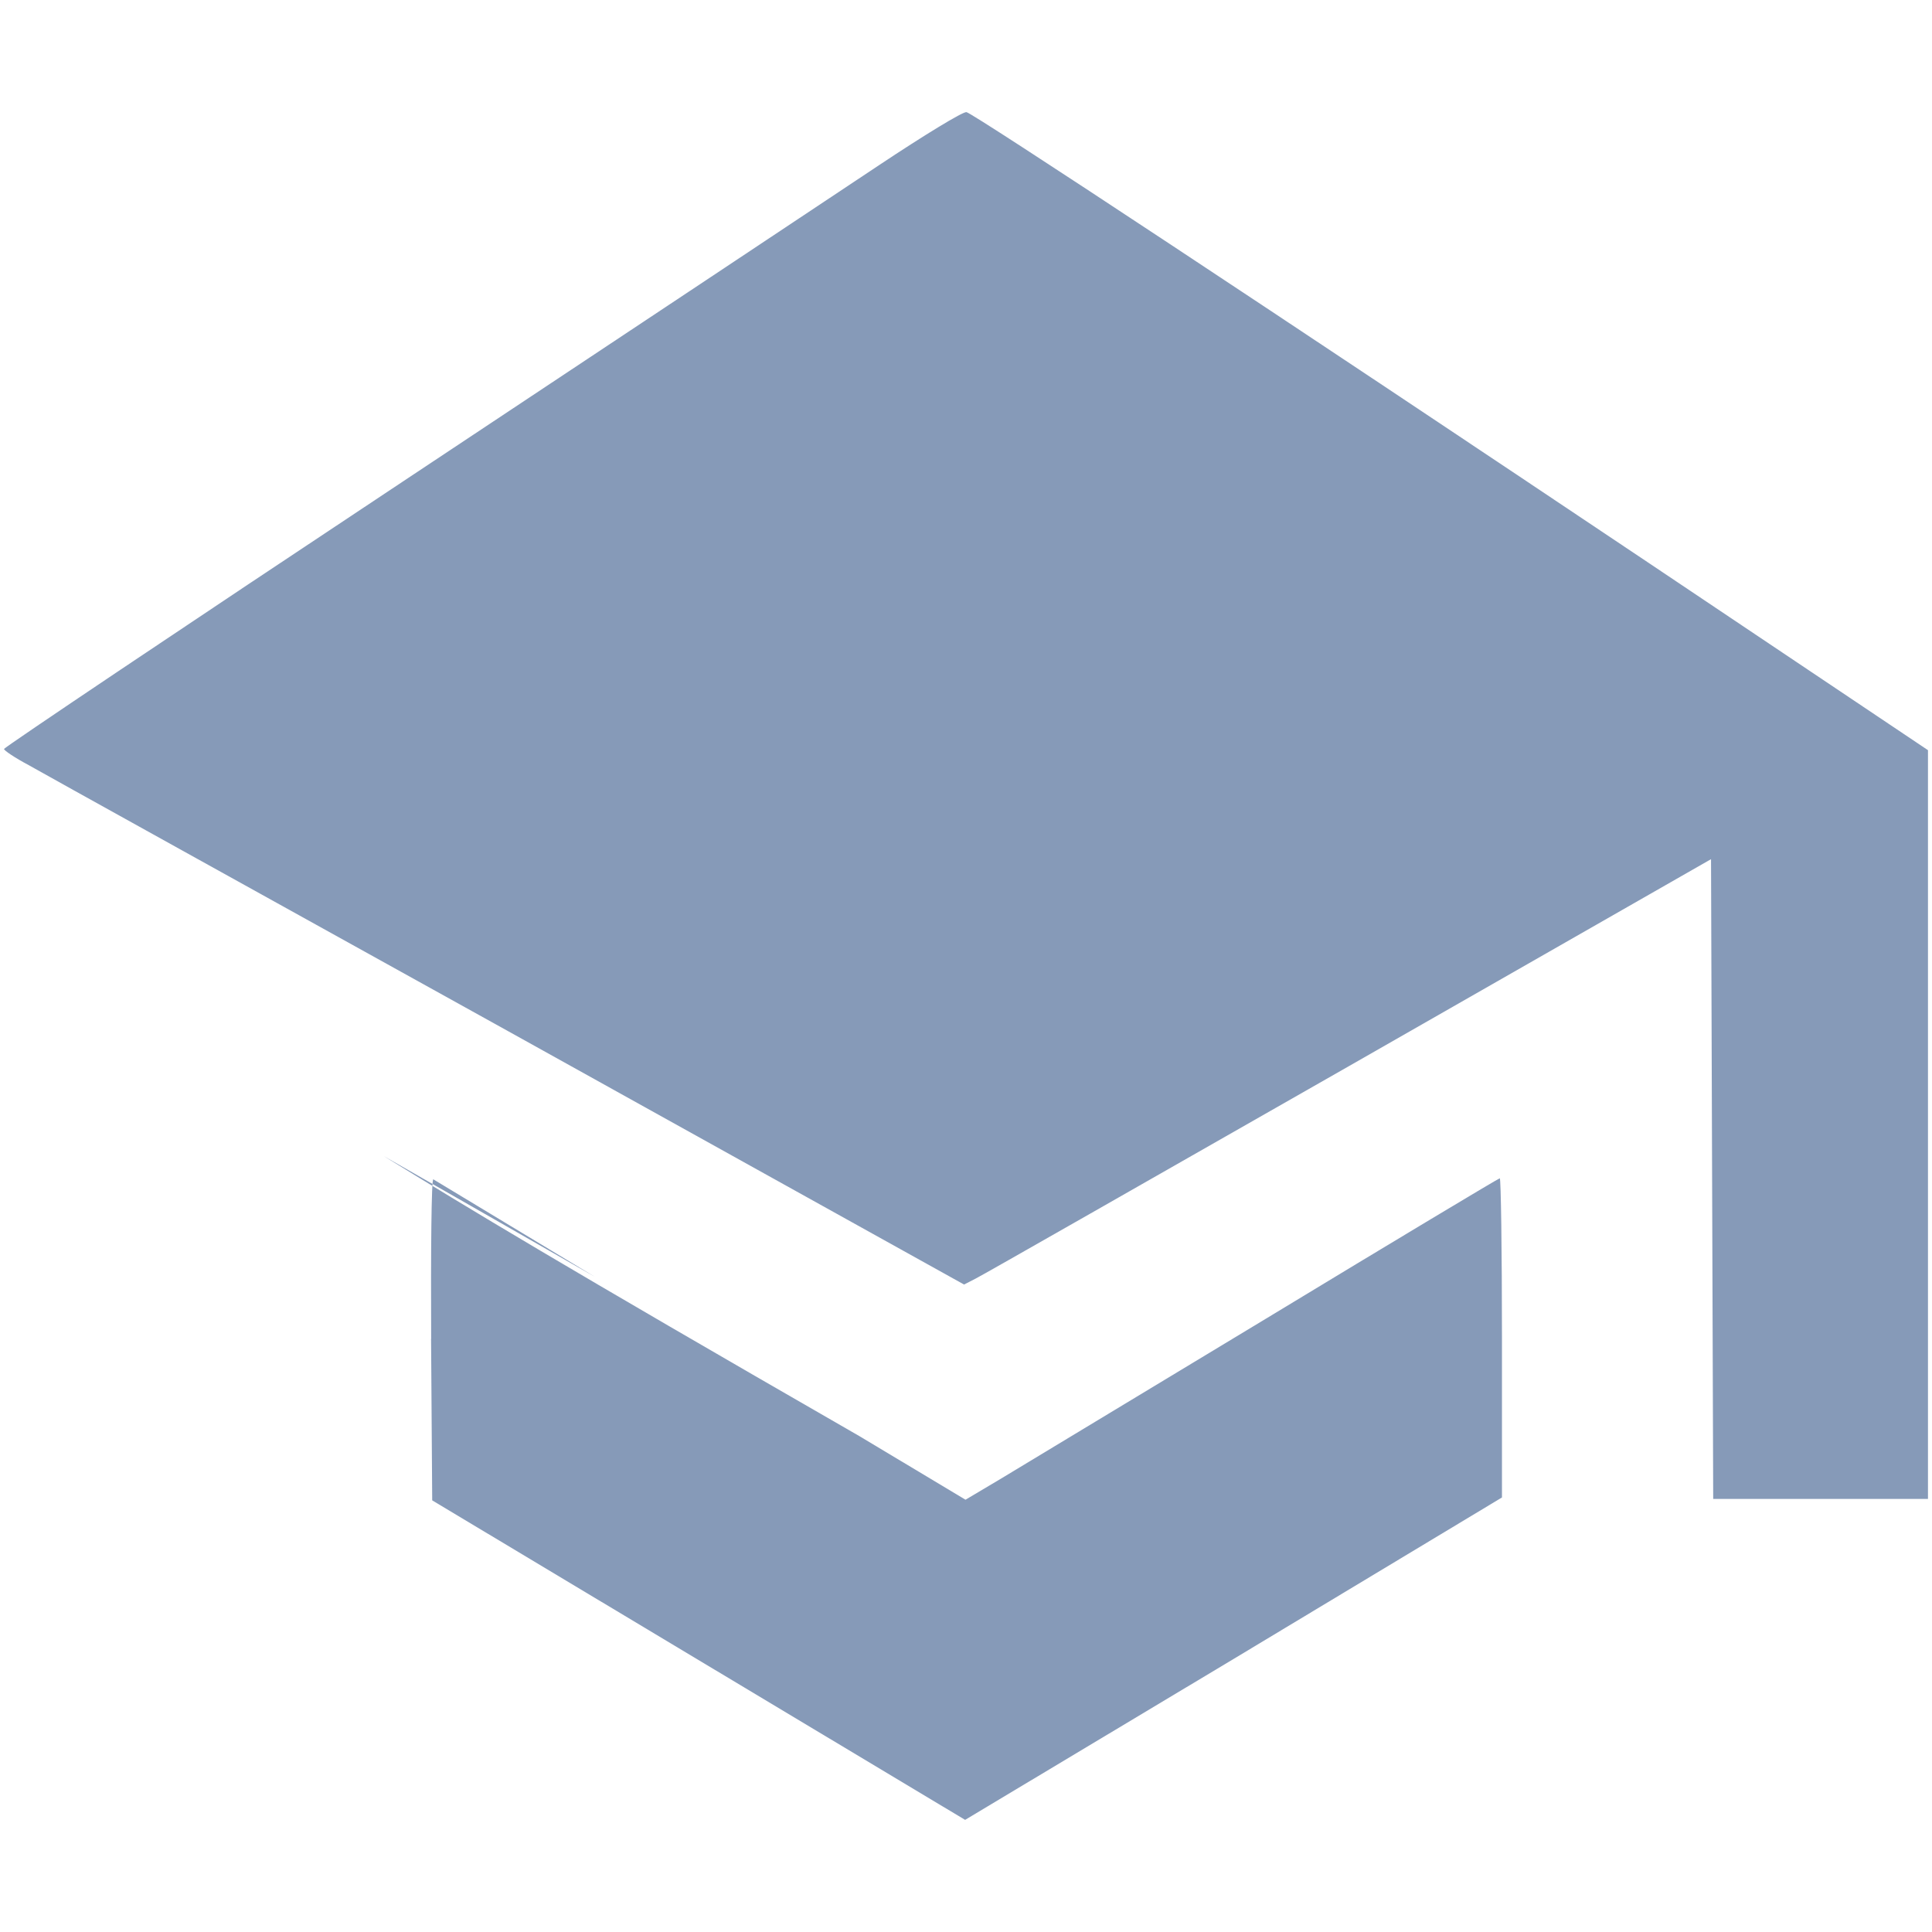
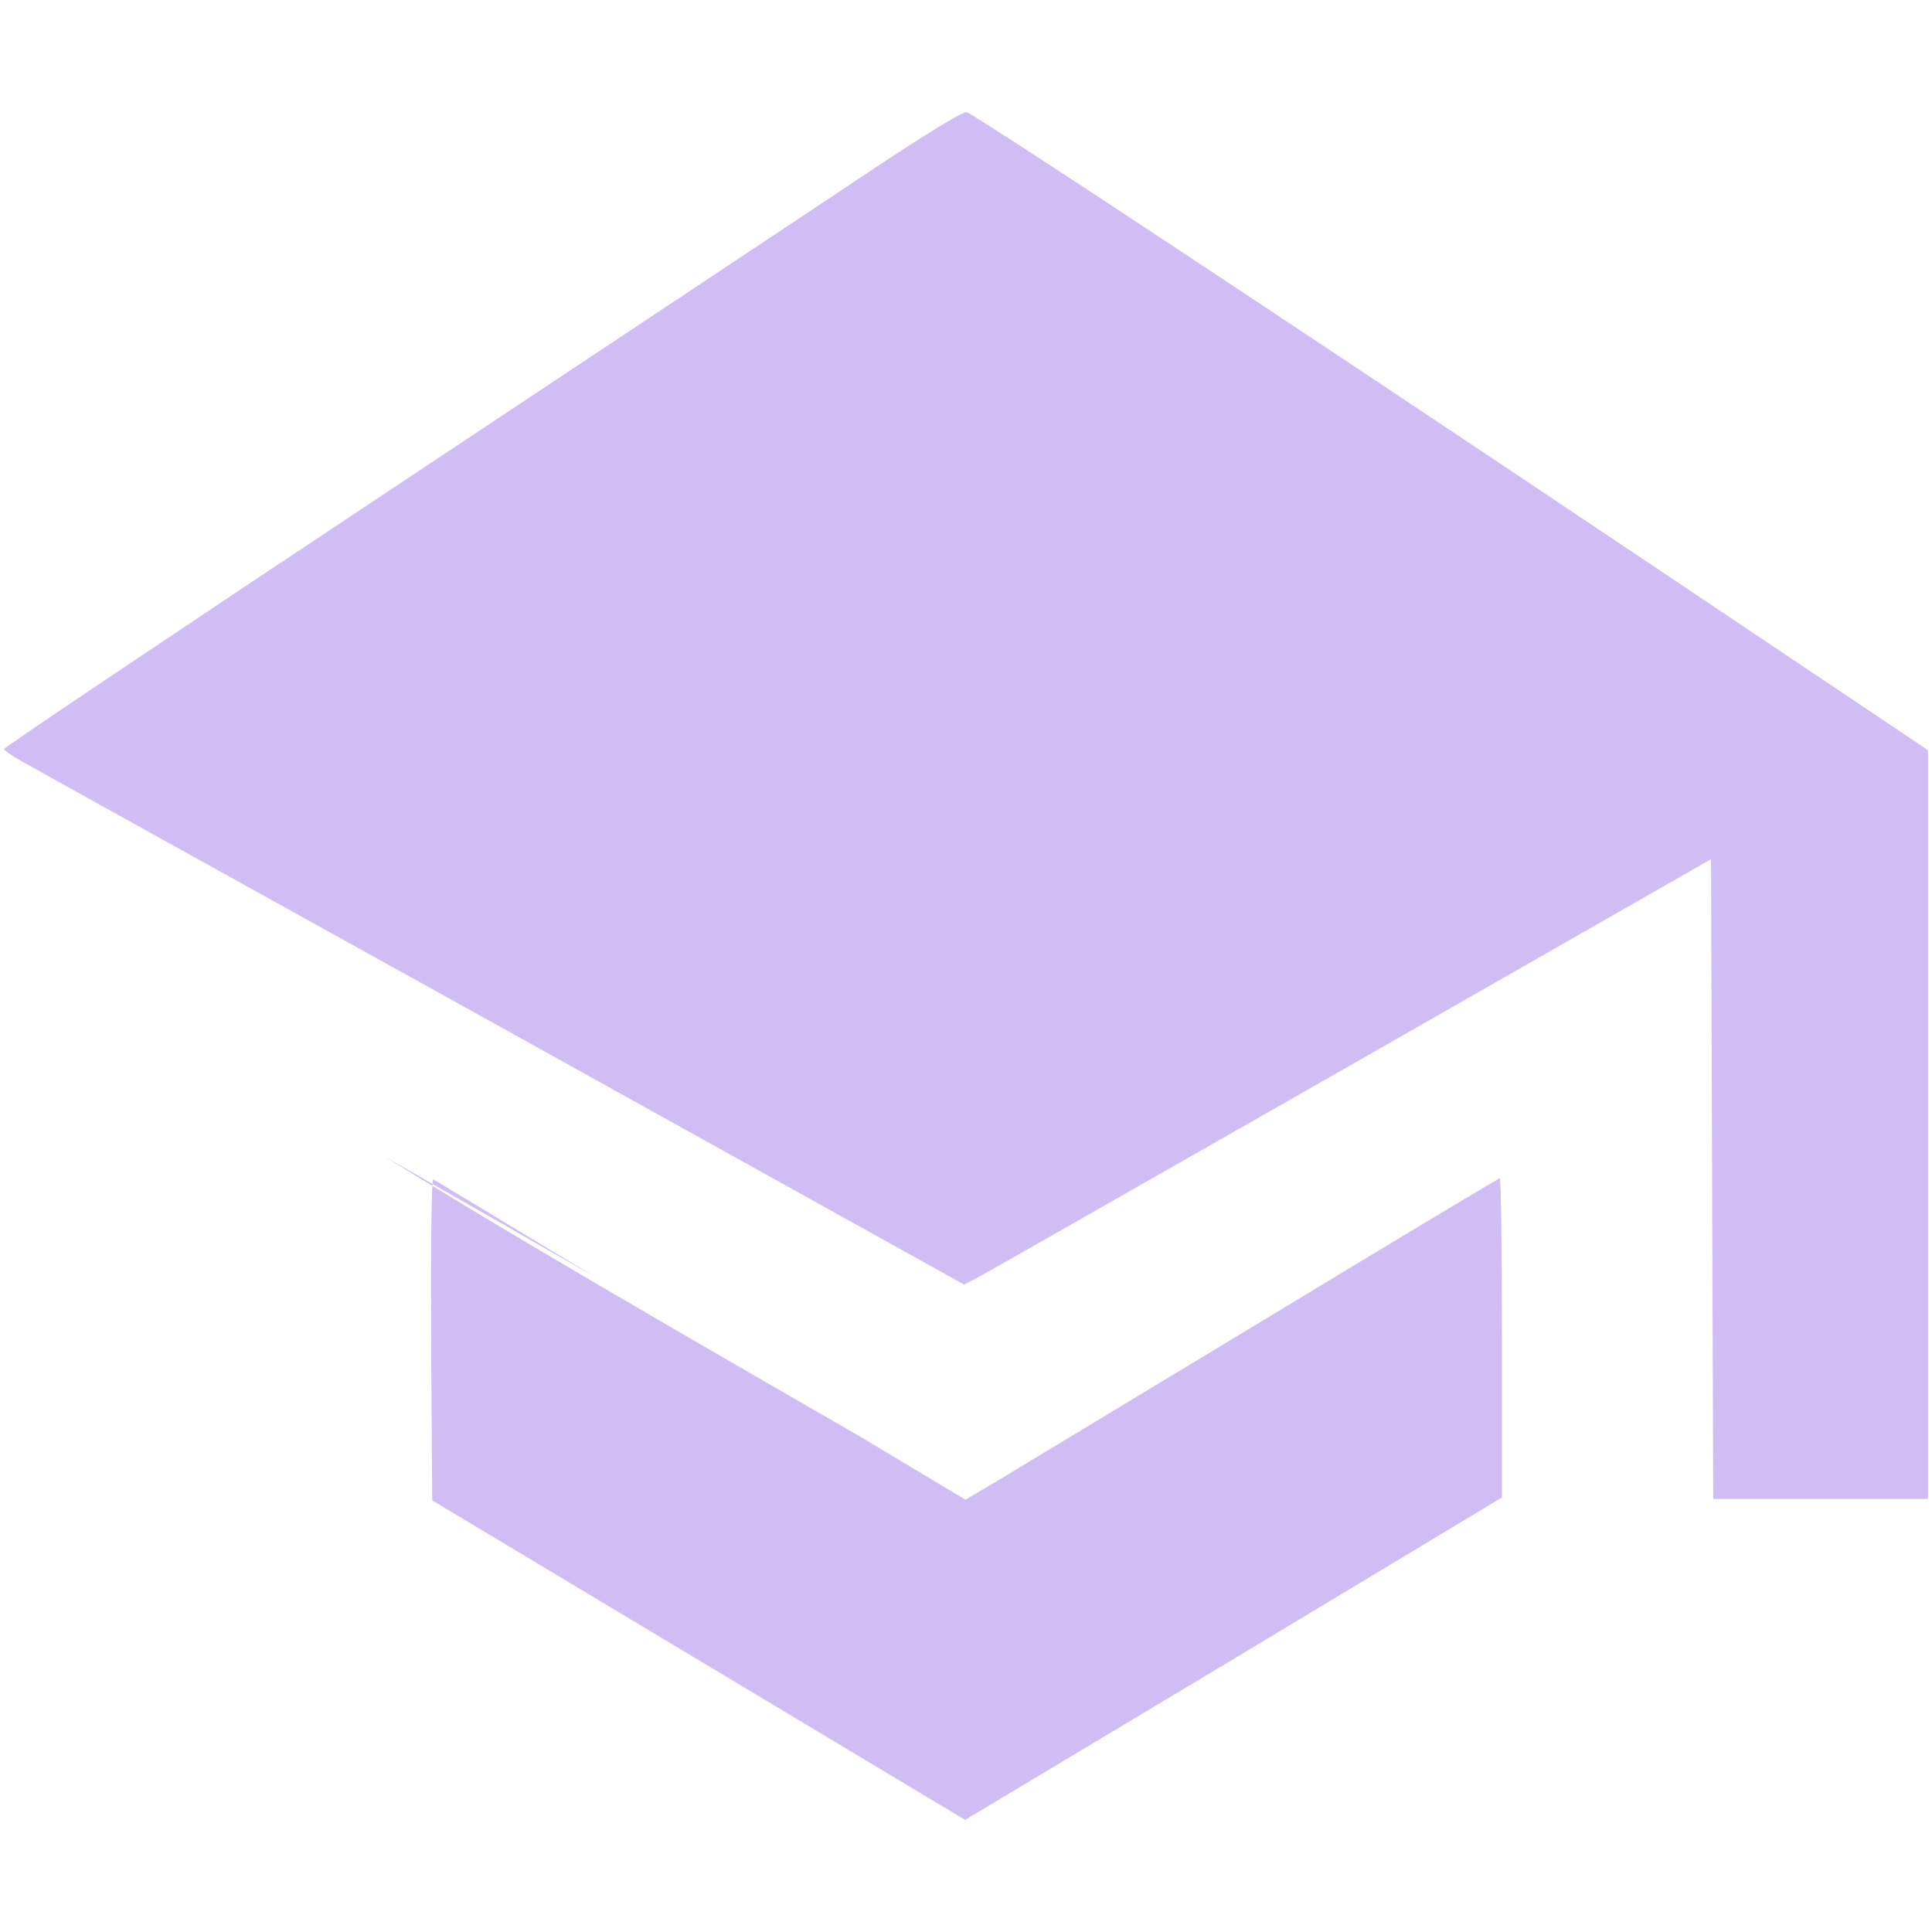
<svg xmlns="http://www.w3.org/2000/svg" version="1.1" width="1024" height="1024" viewBox="0 0 1024 1024">
-   <path fill="#869AB8" d="M466.347 87.253c-23.339 15.616-137.387 91.307-253.355 168.32-116.053 76.971-210.859 140.629-210.859 141.397 0 0.811 5.803 4.693 13.013 8.533 7.125 4.096 121.6 67.541 254.507 141.227l241.323 134.101 6.144-3.157c3.499-1.707 92.544-52.565 198.059-112.725l191.701-109.568 1.152 339.072h113.835v-396.843l-147.627-98.987c-198.997-133.291-358.059-238.336-361.984-239.189-1.92-0.341-22.485 12.245-45.909 27.819zM228.48 709.675l0.597 85.547 282.453 169.344 142.379-85.333 142.165-85.547v-84.565c0-46.592-0.555-84.608-1.152-84.608s-56.235 33.365-123.733 74.283l-141.056 85.163-18.389 10.923-56.32-33.749c-160.611-92.382-206.377-120.32-252.049-148.397l111.846 63.959-85.547-51.627c-1.024-0.341-1.365 37.675-1.152 84.608z" />
+   <path fill="#D0BDF4" d="M466.347 87.253c-23.339 15.616-137.387 91.307-253.355 168.32-116.053 76.971-210.859 140.629-210.859 141.397 0 0.811 5.803 4.693 13.013 8.533 7.125 4.096 121.6 67.541 254.507 141.227l241.323 134.101 6.144-3.157c3.499-1.707 92.544-52.565 198.059-112.725l191.701-109.568 1.152 339.072h113.835v-396.843l-147.627-98.987c-198.997-133.291-358.059-238.336-361.984-239.189-1.92-0.341-22.485 12.245-45.909 27.819zM228.48 709.675l0.597 85.547 282.453 169.344 142.379-85.333 142.165-85.547v-84.565c0-46.592-0.555-84.608-1.152-84.608s-56.235 33.365-123.733 74.283l-141.056 85.163-18.389 10.923-56.32-33.749c-160.611-92.382-206.377-120.32-252.049-148.397l111.846 63.959-85.547-51.627c-1.024-0.341-1.365 37.675-1.152 84.608z" />
</svg>
